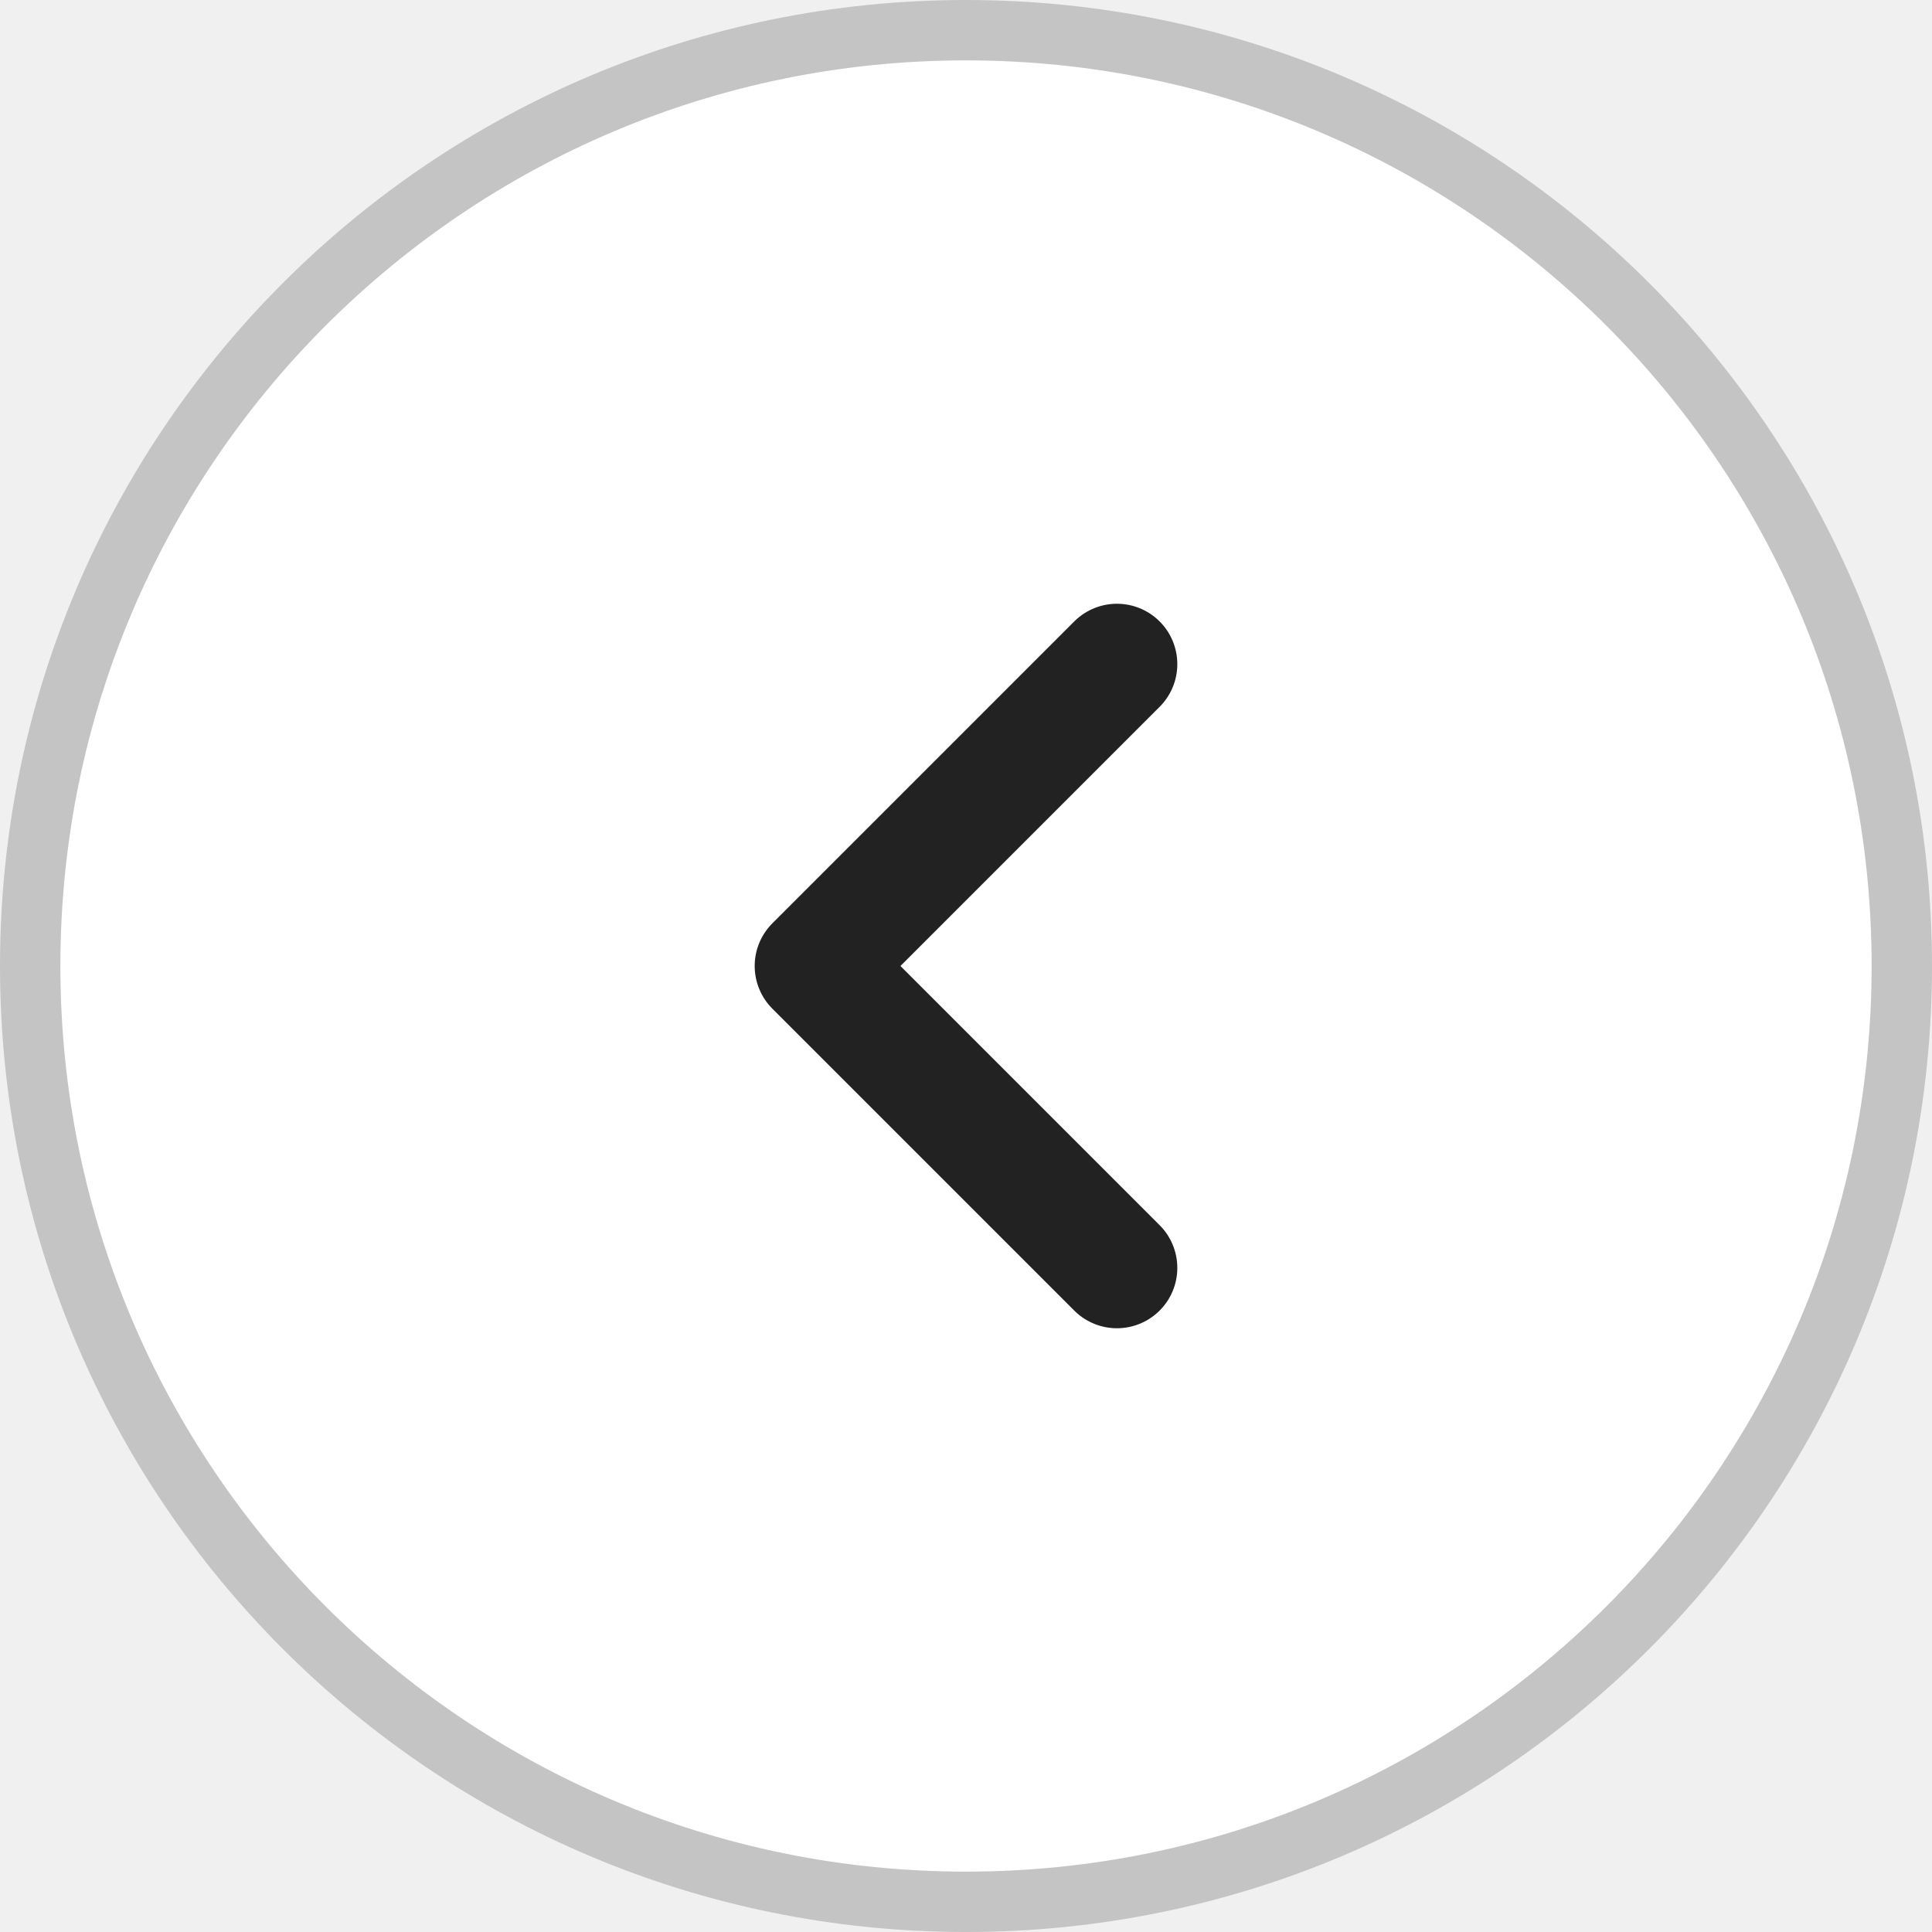
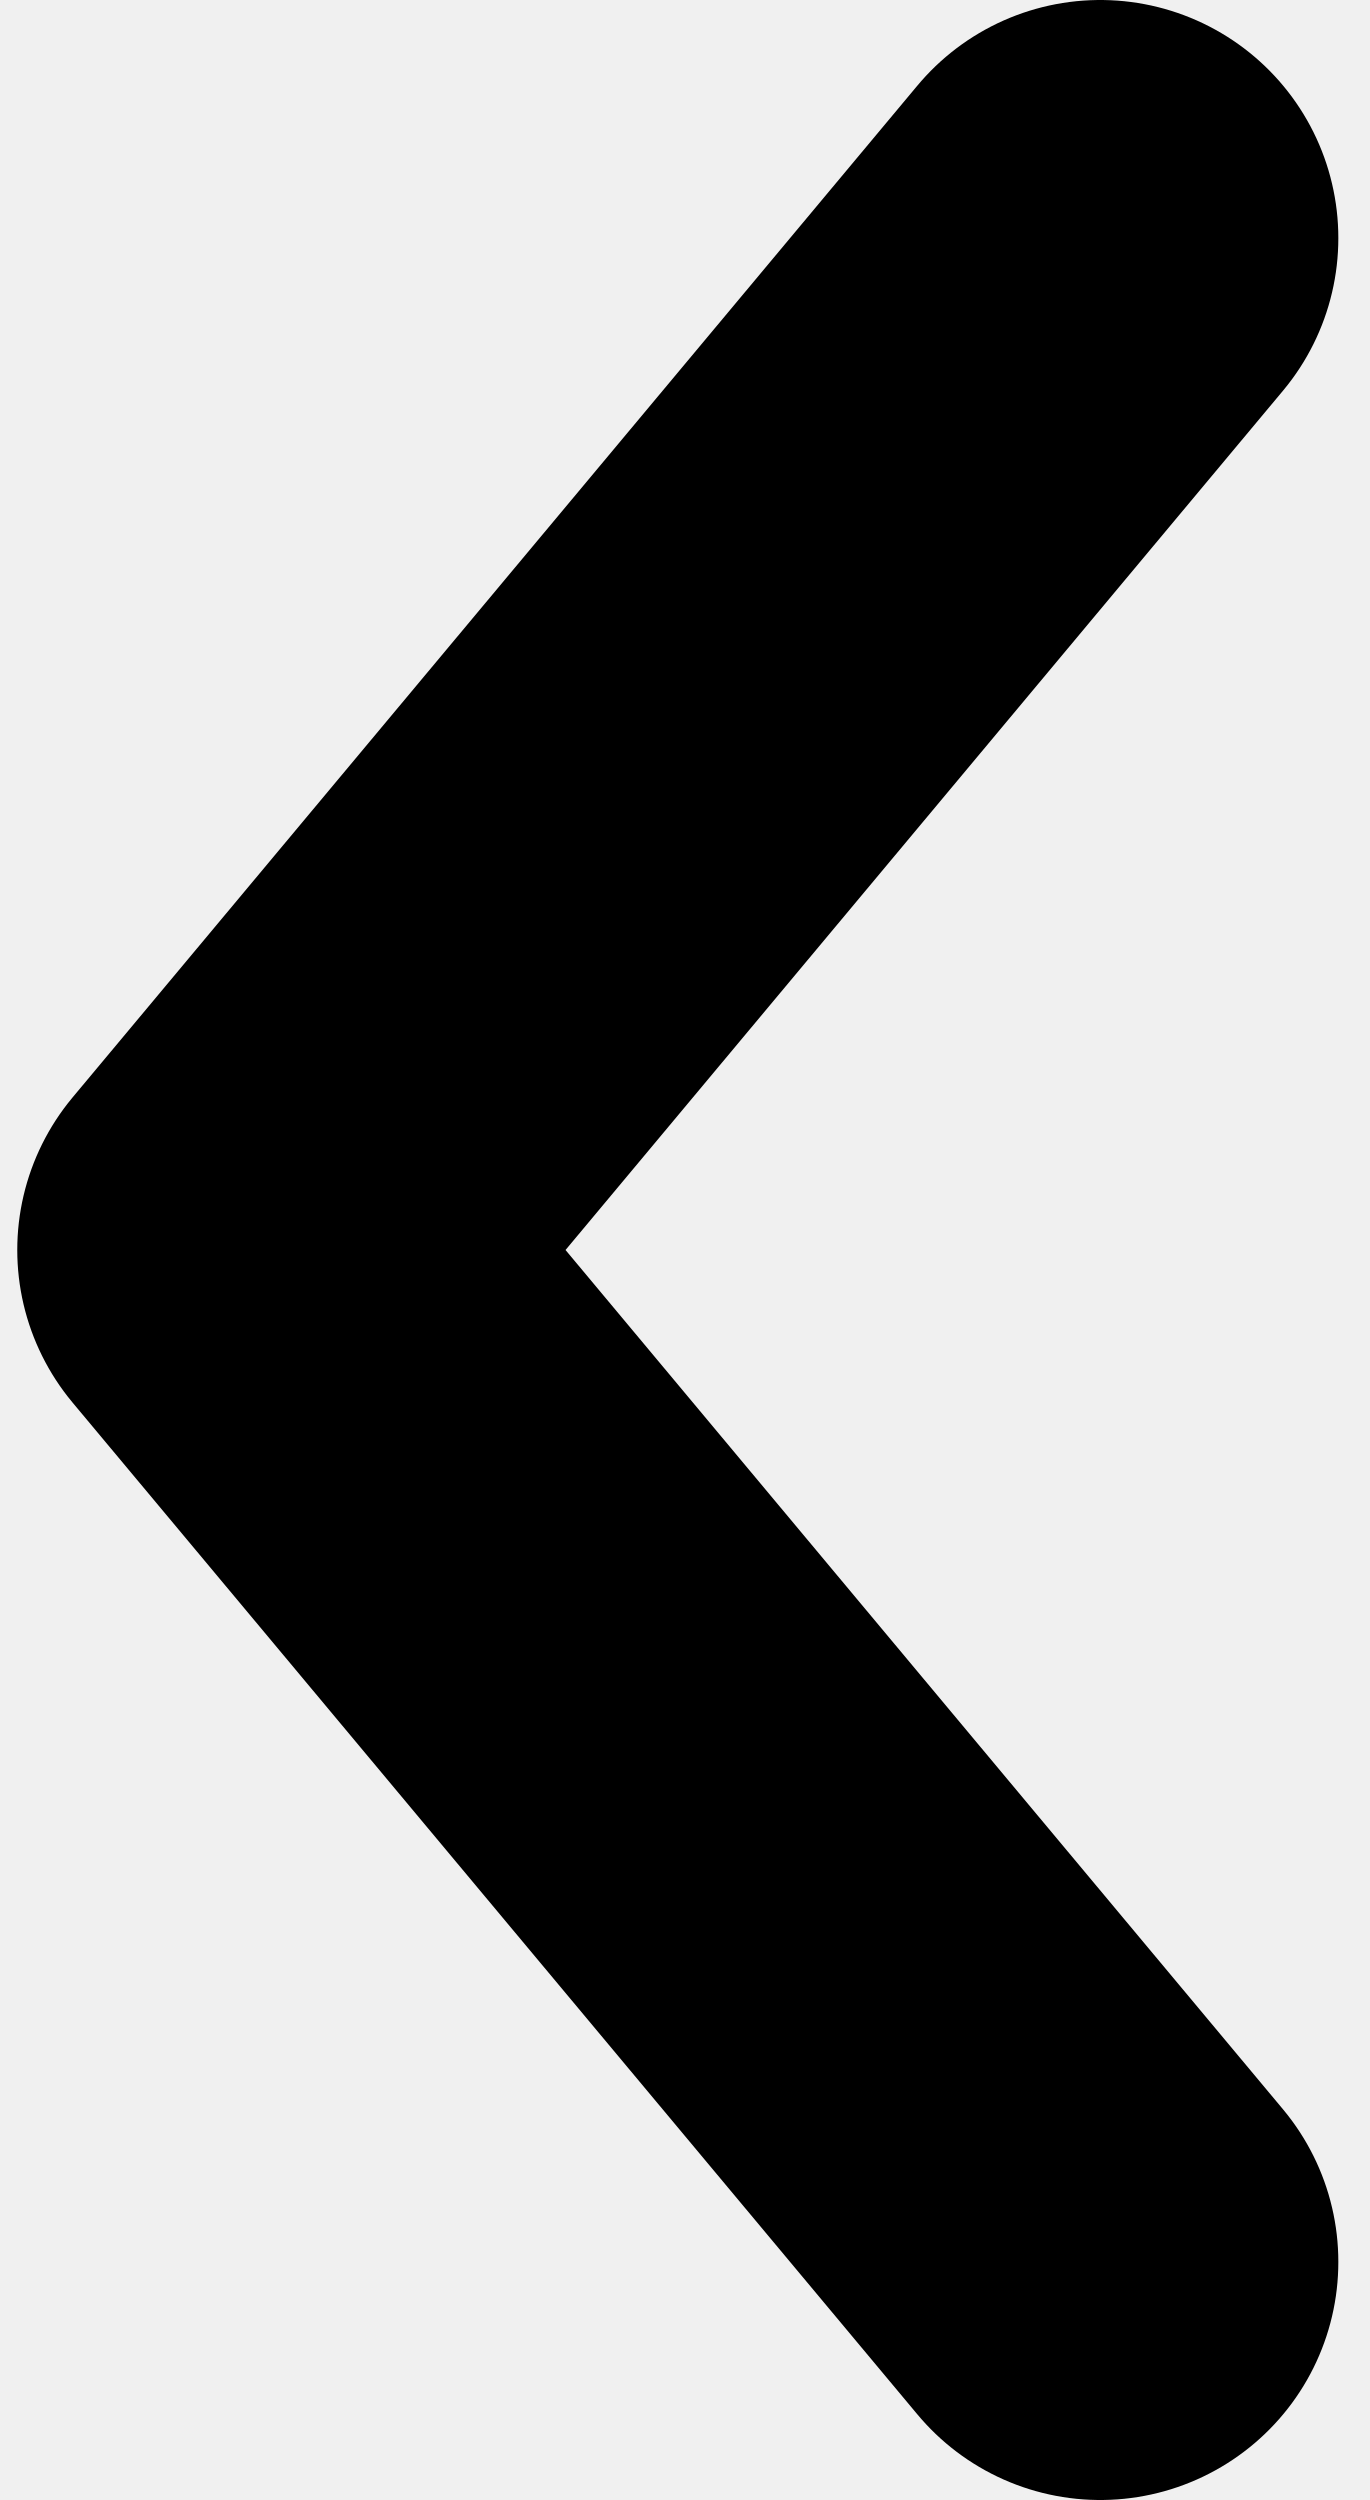
- <svg xmlns="http://www.w3.org/2000/svg" width="32" height="32" viewBox="0 0 32 32" fill="none">
-   <circle cx="16" cy="16" r="15.5" fill="white" stroke="#C4C4C4" />
-   <path d="M18.5 21L13.5 16L18.5 11" stroke="#222222" stroke-width="2" stroke-linecap="round" stroke-linejoin="round" />
+ <svg xmlns="http://www.w3.org/2000/svg" width="23" height="42" viewBox="0 0 23 42" fill="none">
+   <path d="M18.484 38L4.29 21L18.484 4" stroke="black" stroke-width="8" stroke-linecap="round" stroke-linejoin="round" />
</svg>
